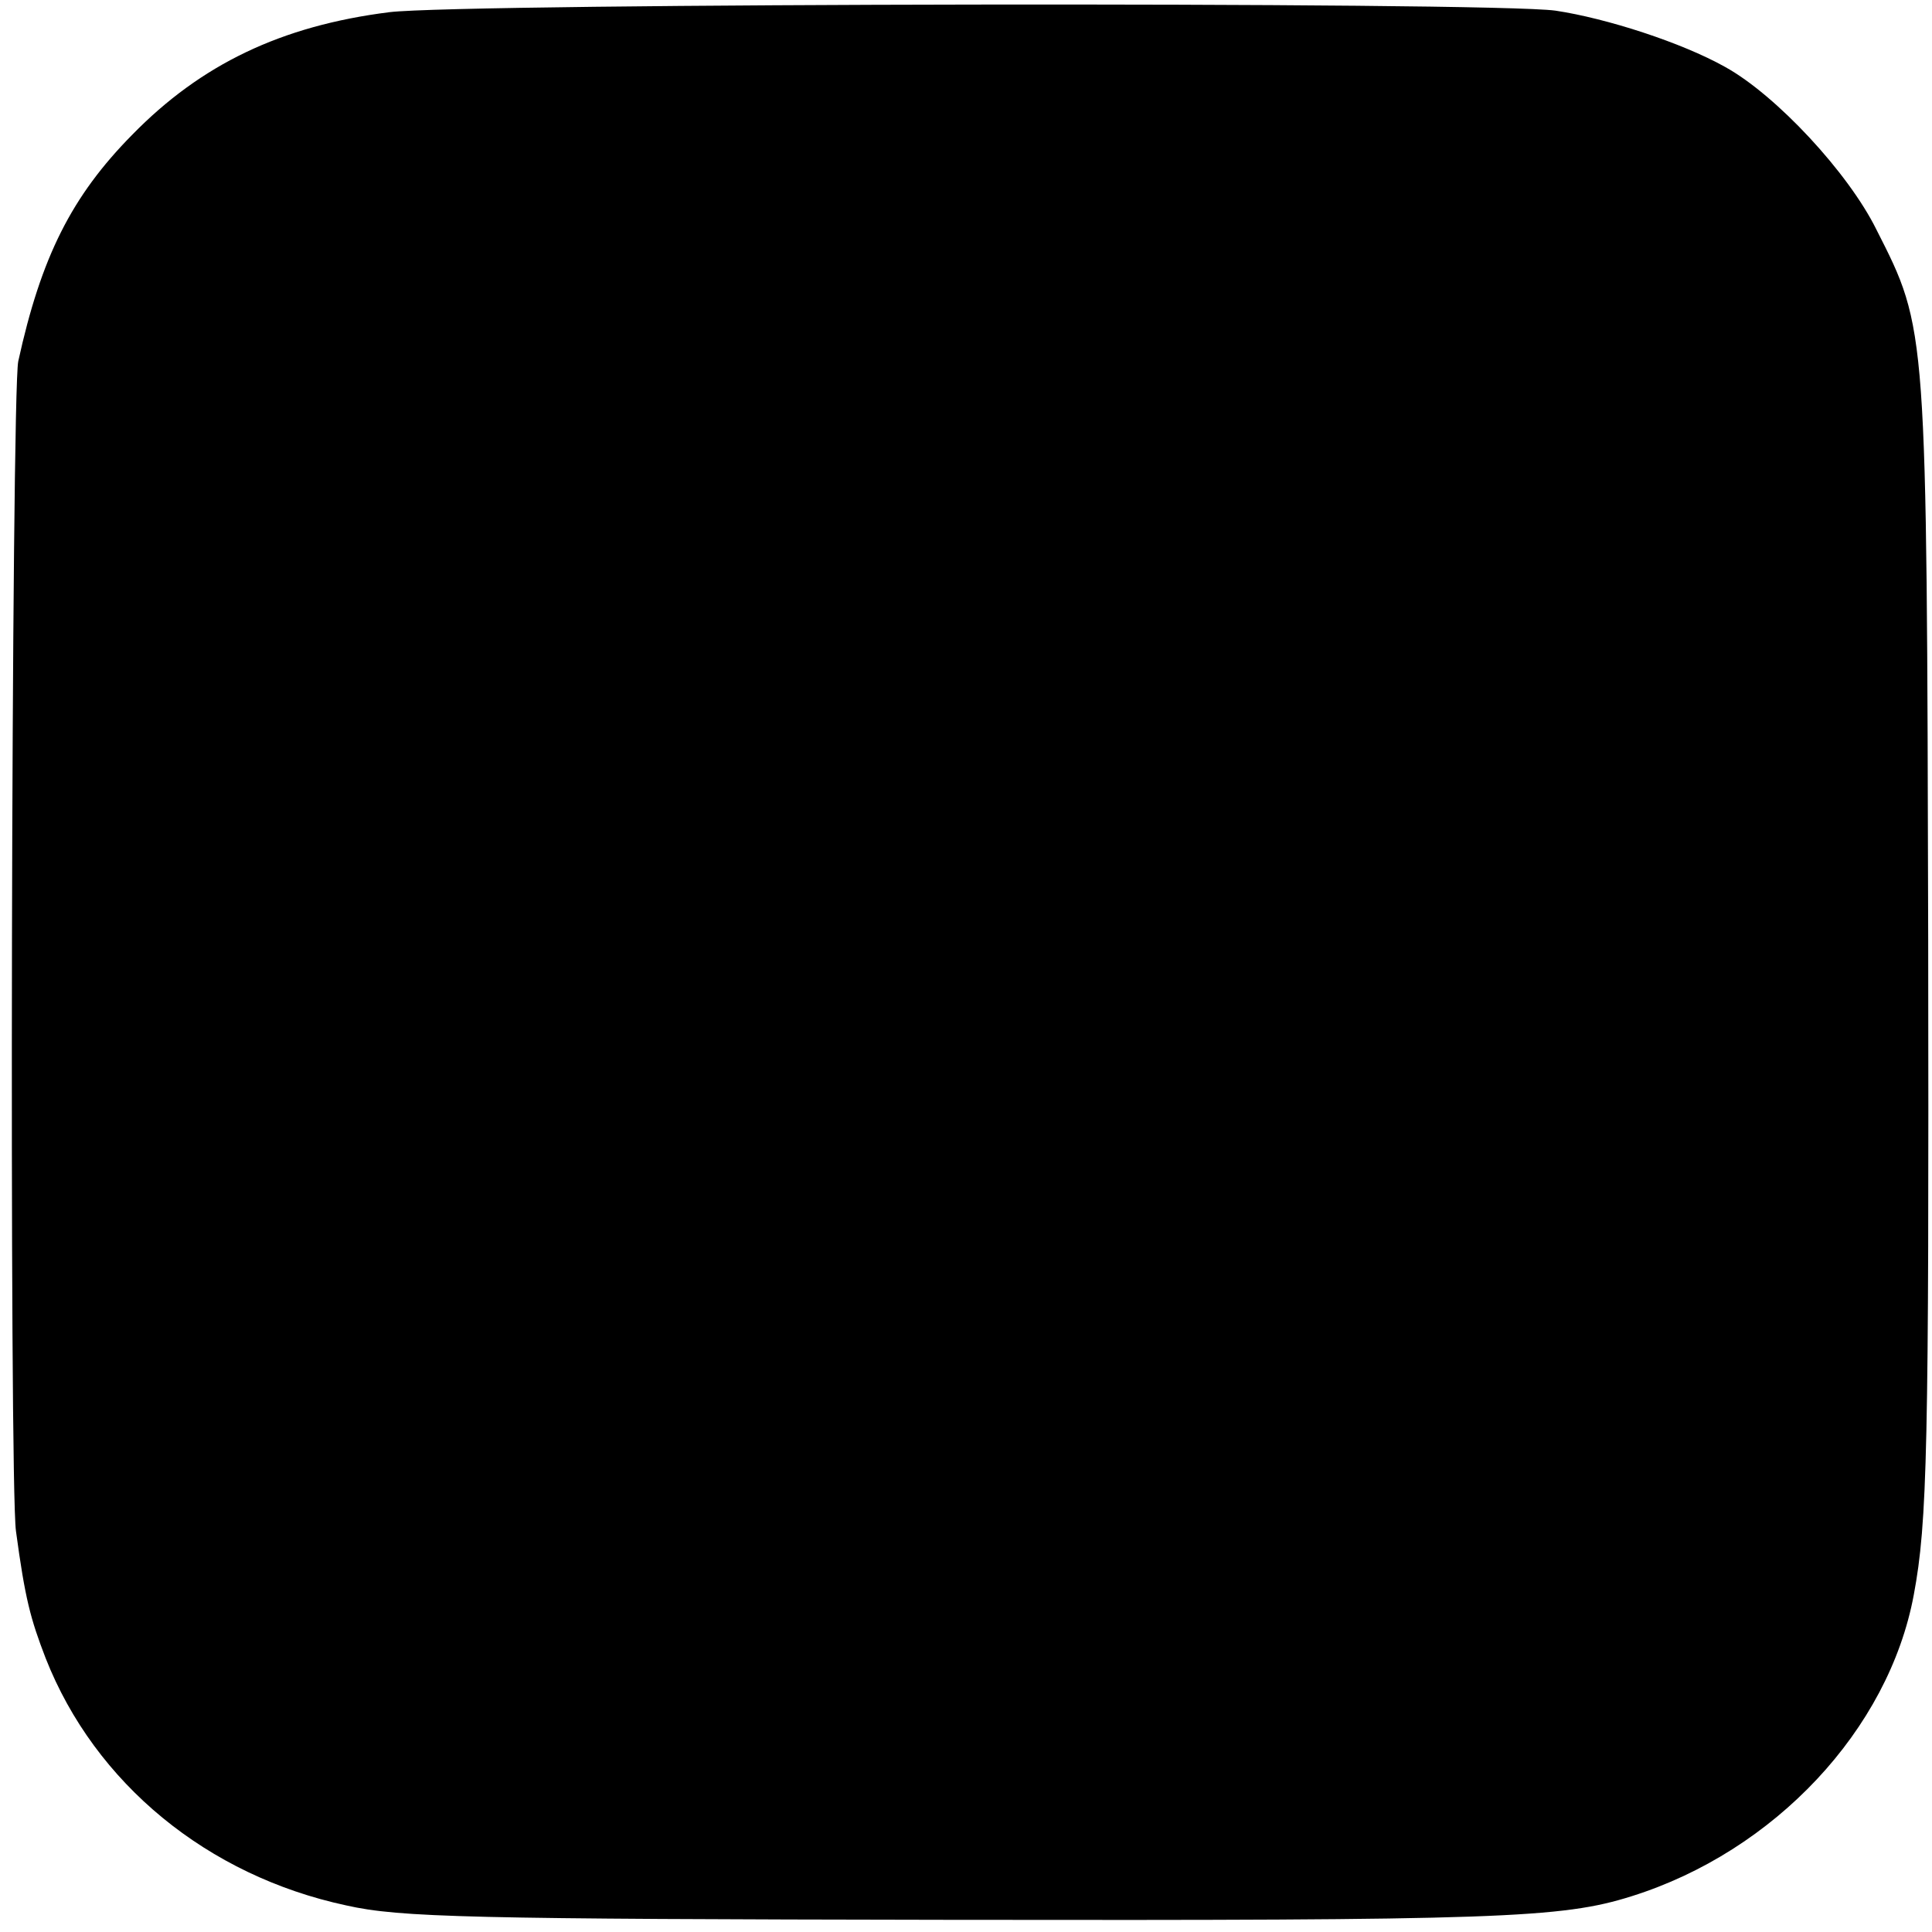
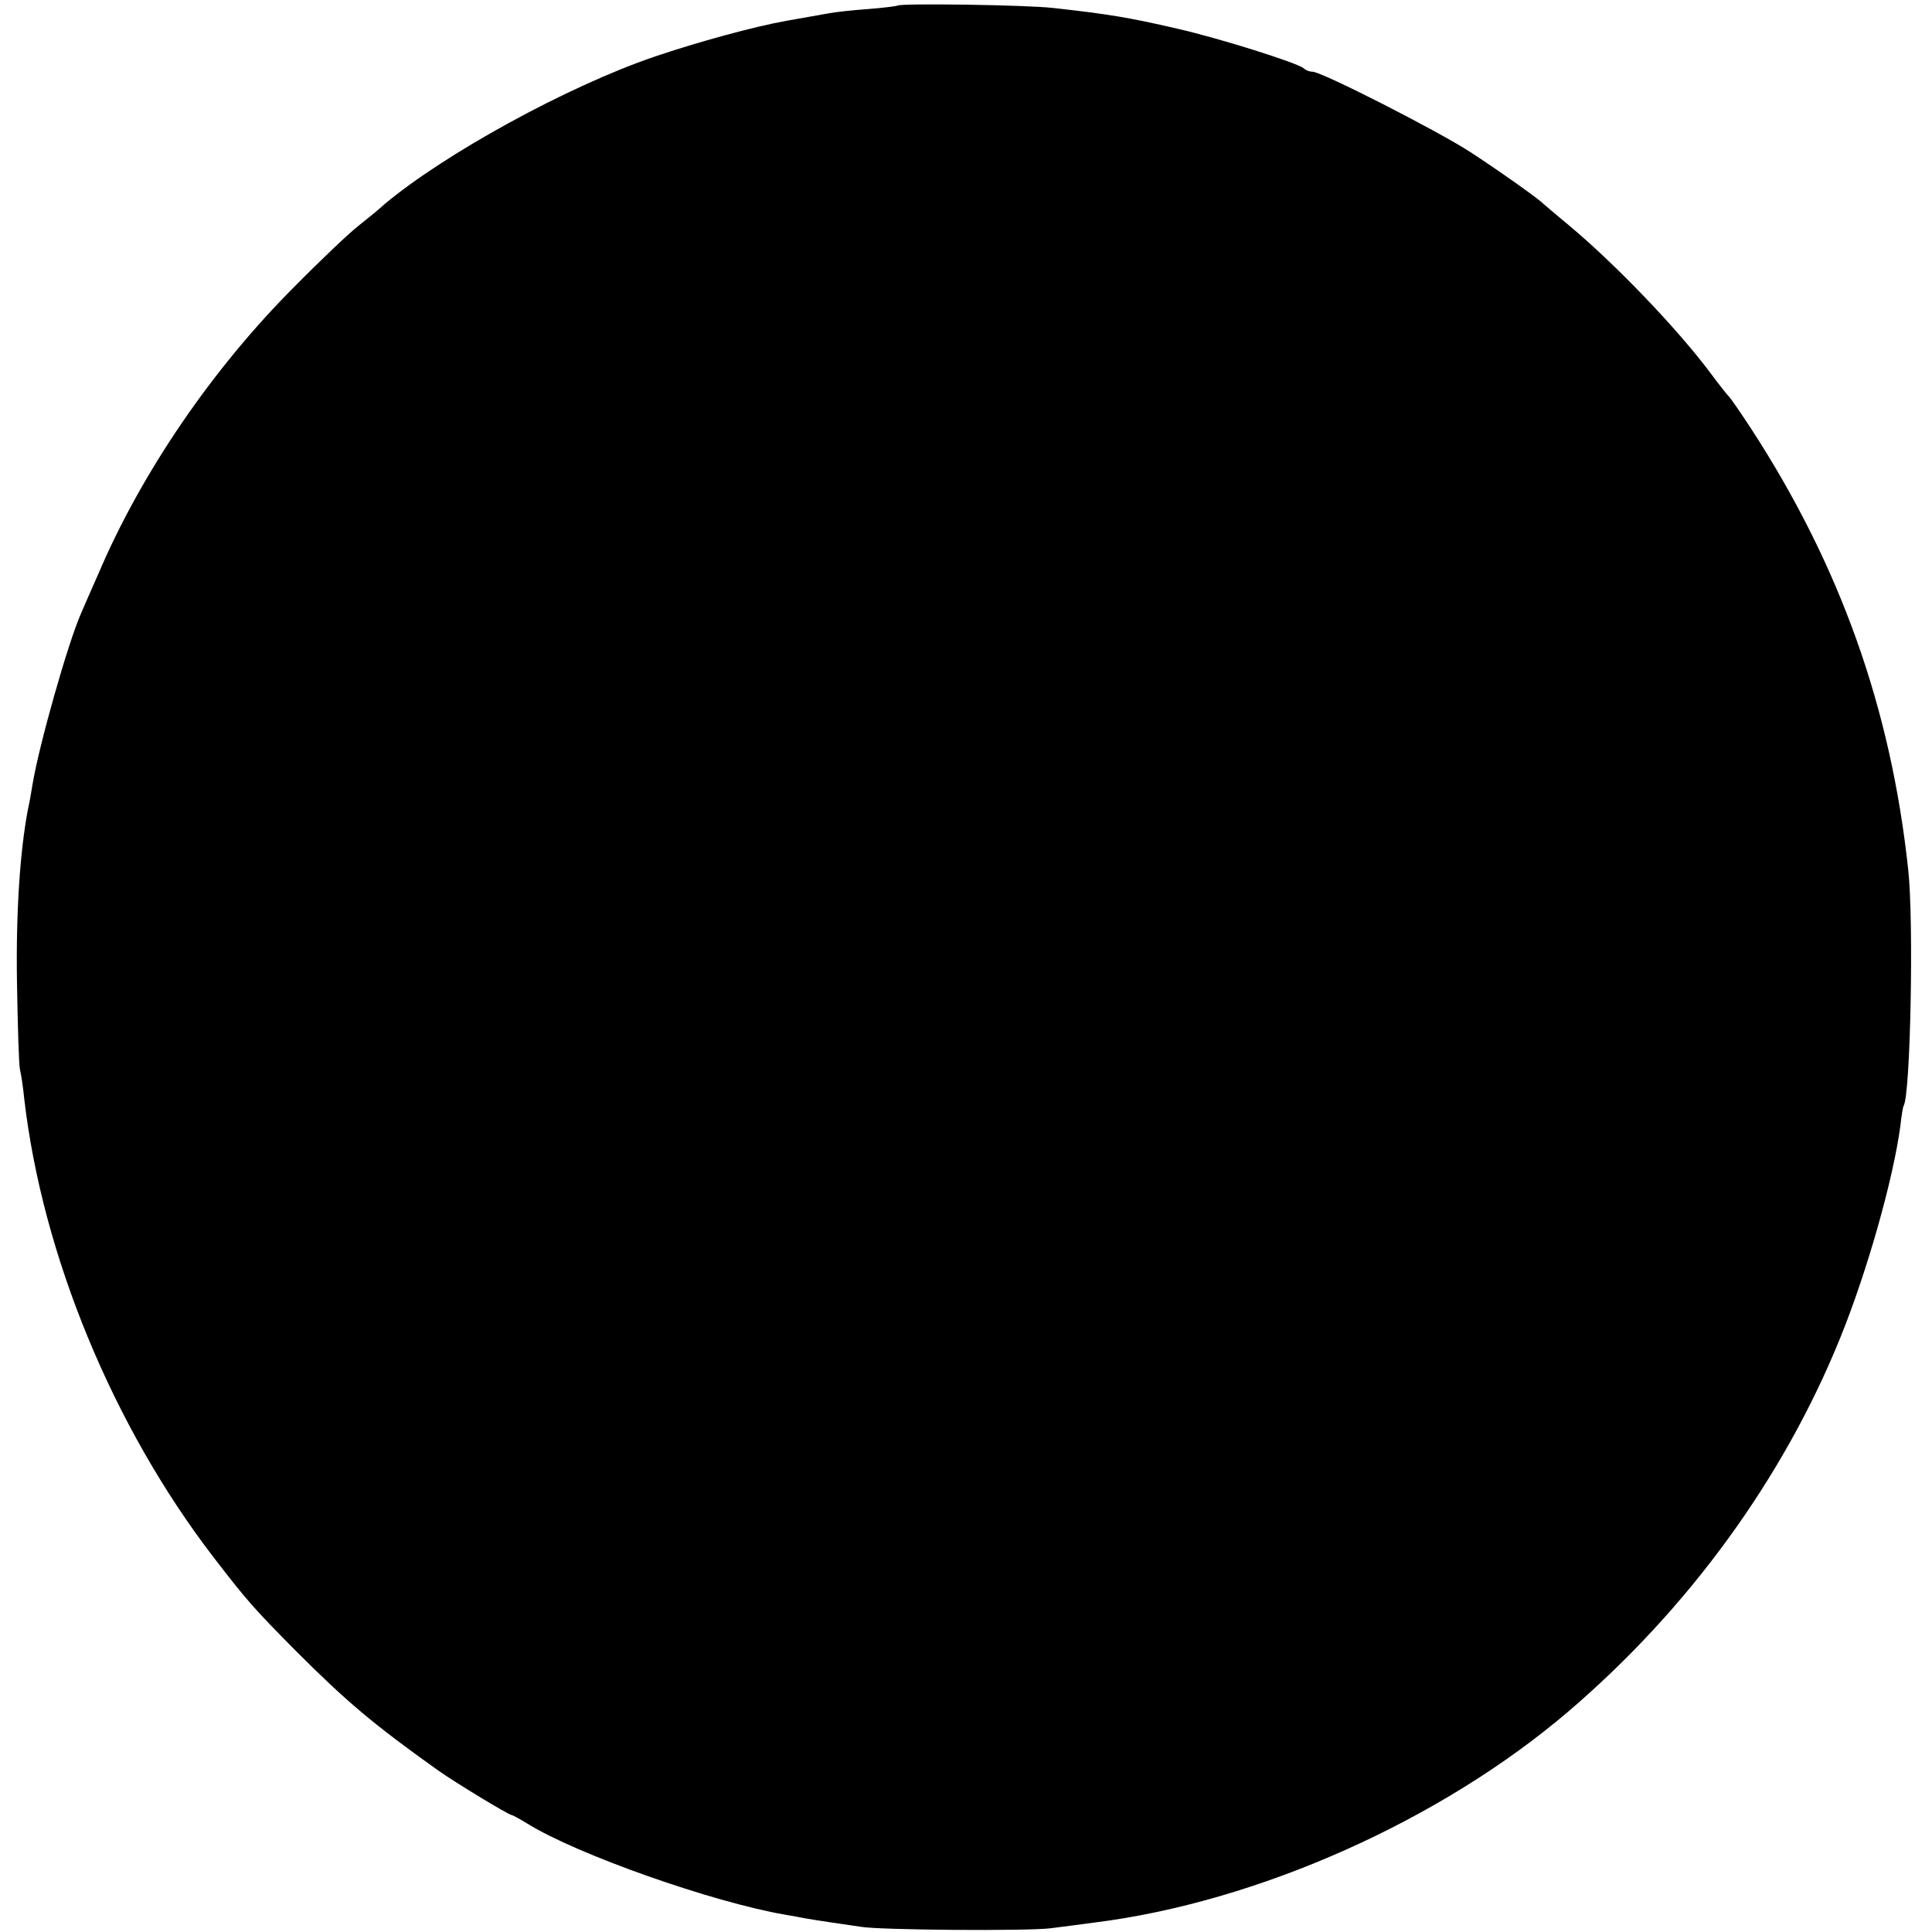
- <svg xmlns="http://www.w3.org/2000/svg" version="1.0" width="254pt" height="254pt" viewBox="0 0 254 254" preserveAspectRatio="xMidYMid meet">
-   <g transform="translate(0,254) scale(0.1,-0.1)" fill="#000000" stroke="none">
-     <path d="M512 2524 c-143 -18 -248 -69 -338 -161 -80 -81 -120 -161 -150 -298 -9 -42 -12 -1475 -3 -1538 12 -89 19 -115 39 -167 65 -165 213 -286 395 -325 71 -16 161 -18 795 -19 720 -1 803 2 895 31 188 59 338 219 371 396 18 96 20 192 19 862 -2 808 -1 801 -68 933 -37 75 -132 177 -199 214 -57 32 -156 64 -223 74 -85 12 -1435 10 -1533 -2z" />
+ <svg xmlns="http://www.w3.org/2000/svg" version="1.0" width="512pt" height="512pt" viewBox="0 0 512 512" preserveAspectRatio="xMidYMid meet">
+   <g transform="translate(0,512) scale(0.1,-0.1)" fill="#000000" stroke="none">
+     <path d="M2378 5105 c-1 -1 -37 -6 -78 -9 -41 -3 -87 -8 -102 -11 -29 -5 -45 -8 -113 -20 -85 -15 -235 -56 -350 -95 -232 -79 -559 -259 -717 -392 -14 -13 -46 -39 -70 -58 -23 -18 -99 -90 -168 -160 -216 -216 -405 -492 -519 -760 -18 -41 -39 -88 -46 -105 -35 -79 -112 -351 -129 -455 -3 -19 -8 -48 -12 -65 -21 -111 -32 -272 -29 -460 2 -115 5 -219 8 -230 3 -11 8 -45 11 -75 48 -417 236 -871 502 -1217 87 -113 105 -134 219 -249 130 -130 202 -192 375 -315 40 -29 188 -119 196 -119 2 0 21 -10 42 -23 130 -81 490 -208 682 -241 19 -3 44 -8 55 -10 11 -2 43 -7 70 -11 28 -4 61 -9 75 -11 47 -9 445 -12 505 -4 33 4 85 11 115 15 433 54 919 271 1257 560 318 272 569 617 720 990 71 175 140 419 159 560 3 28 7 52 9 55 18 30 27 489 12 625 -46 430 -181 807 -417 1170 -29 44 -55 82 -59 85 -3 3 -25 30 -47 60 -88 118 -252 289 -374 391 -36 30 -67 56 -70 59 -11 12 -118 88 -195 138 -85 55 -392 212 -417 212 -8 0 -18 4 -23 9 -16 14 -221 79 -335 105 -129 30 -186 39 -330 55 -72 8 -405 13 -412 6z" />
  </g>
</svg>
